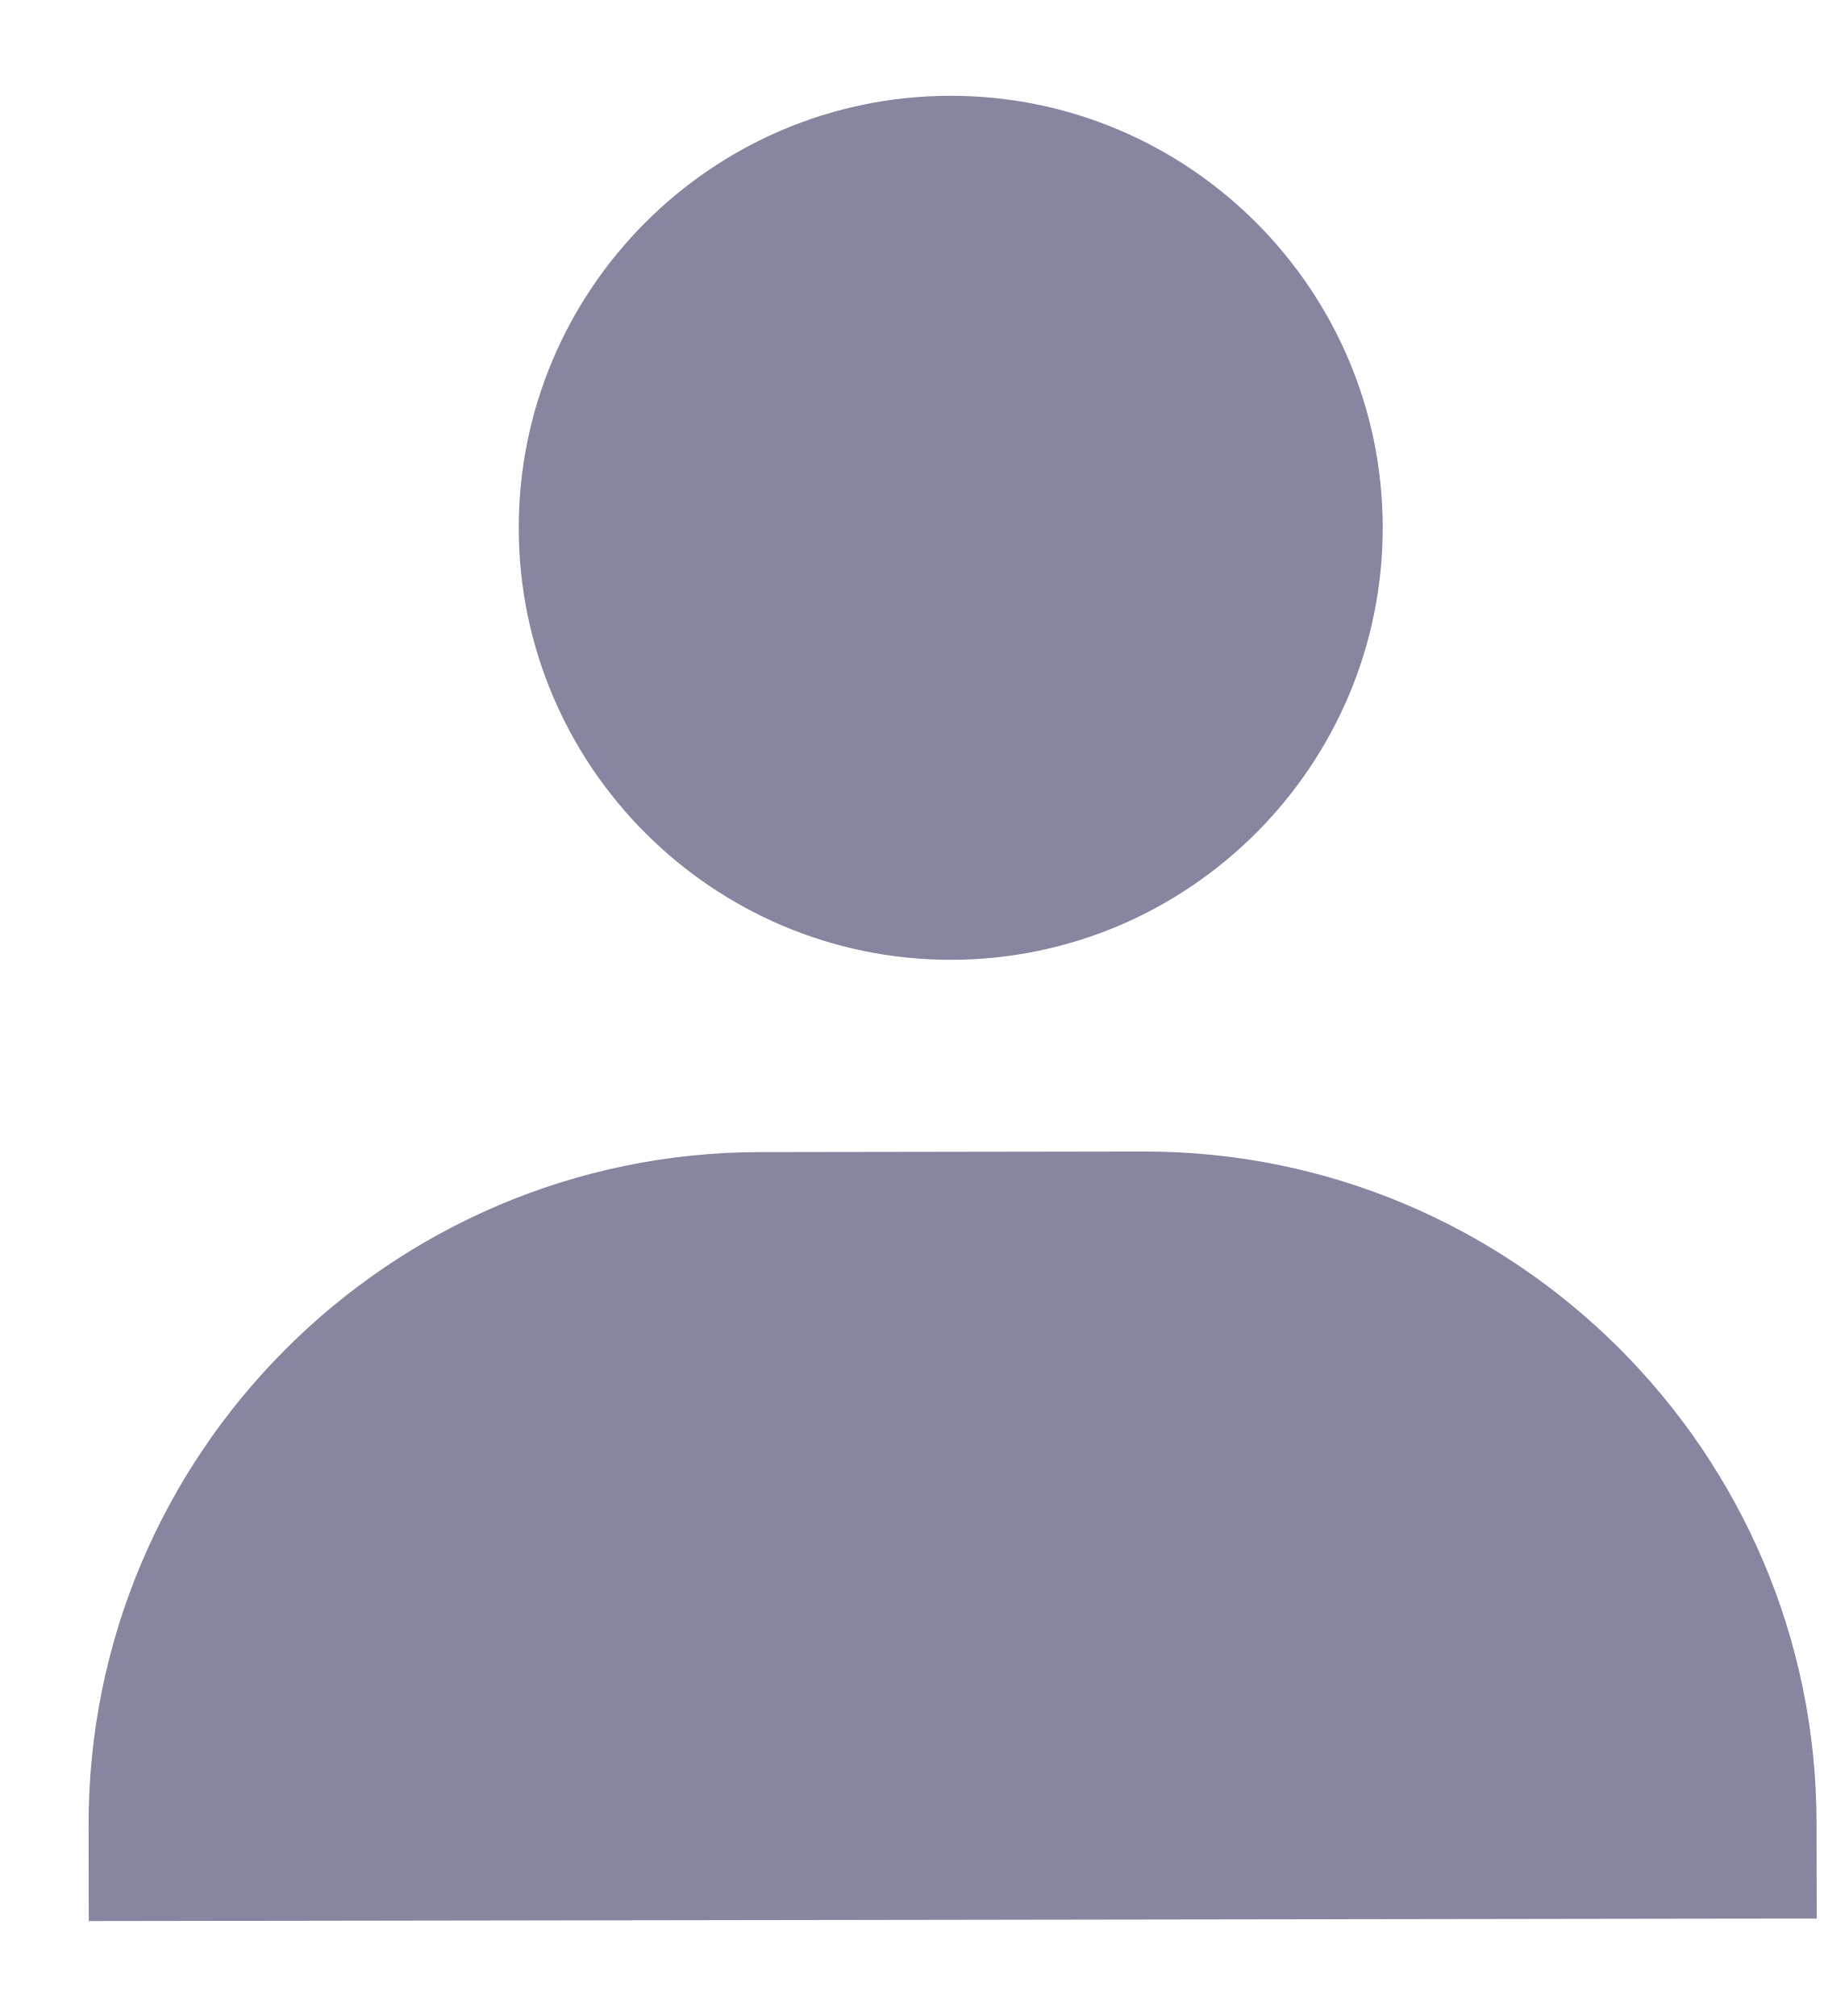
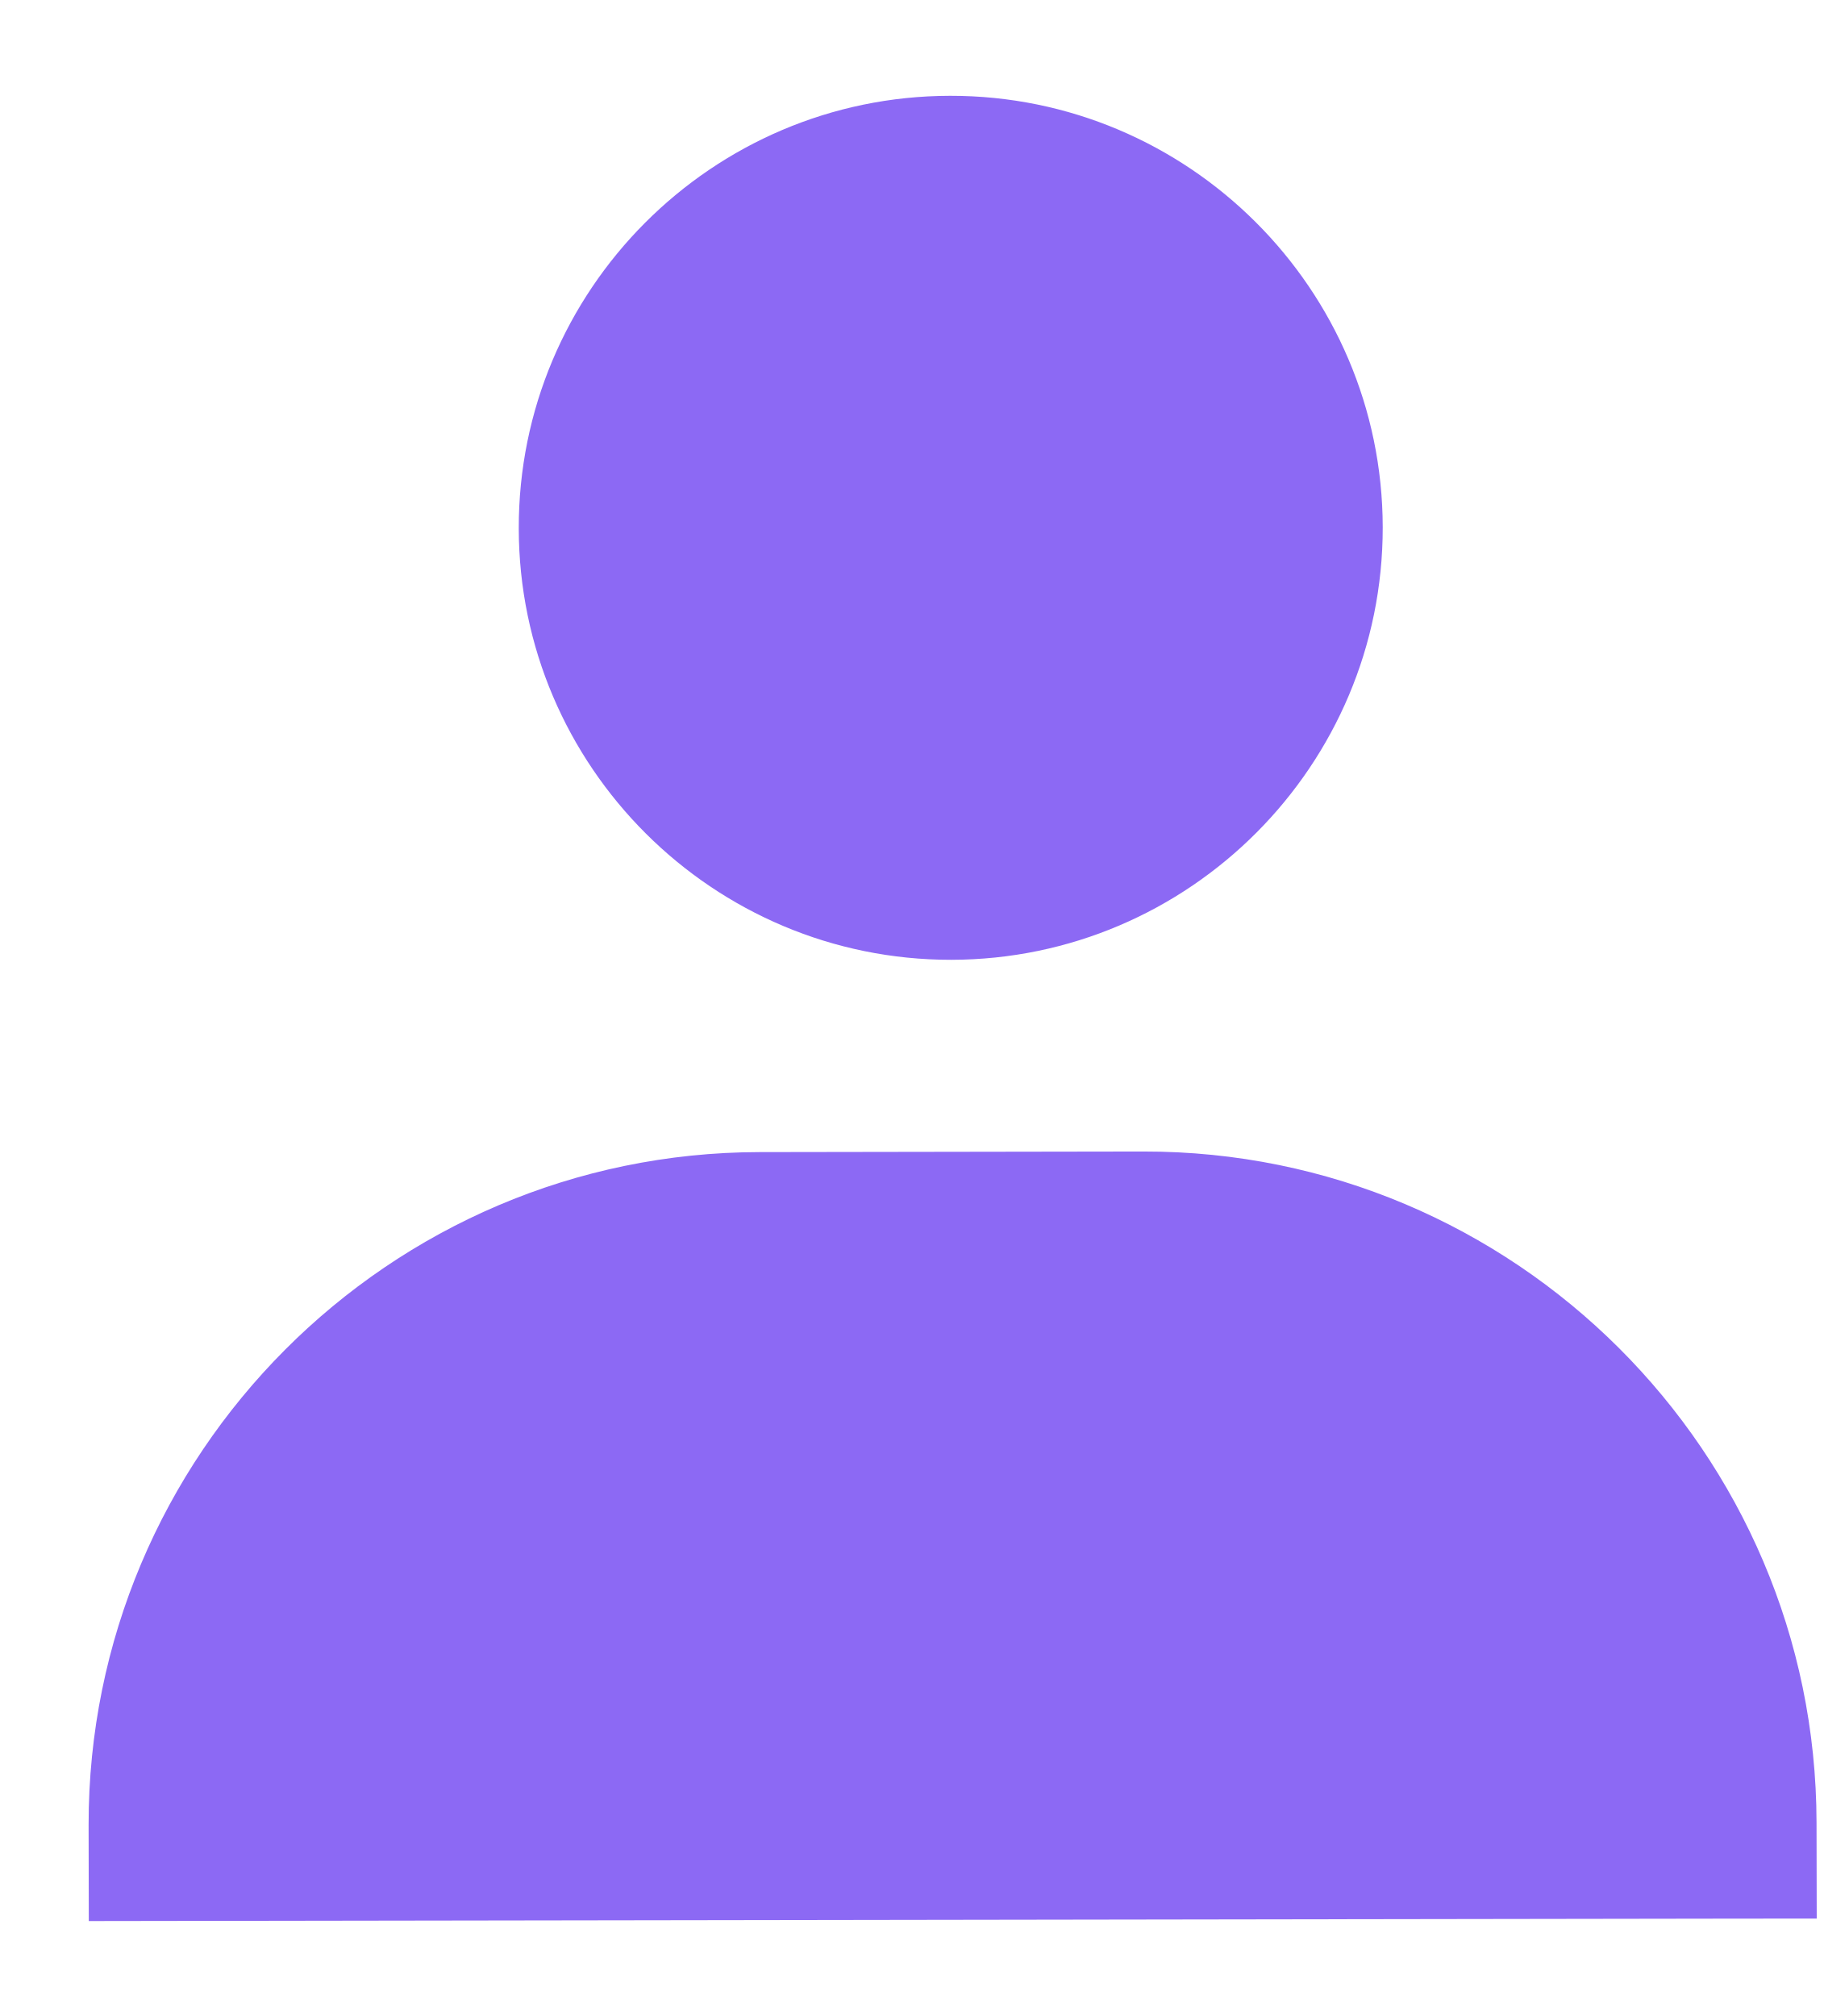
<svg xmlns="http://www.w3.org/2000/svg" width="19" height="21" viewBox="0 0 19 21" fill="none">
-   <path d="M5.404 5.504C5.407 7.985 7.429 10.001 9.91 9.998C12.391 9.994 14.407 7.972 14.404 5.491C14.4 3.01 12.378 0.994 9.897 0.998C7.416 1.001 5.4 3.023 5.404 5.504ZM17.925 19.986L18.925 19.985L18.923 18.985C18.918 15.126 15.772 11.989 11.913 11.995L7.913 12.001C4.053 12.006 0.918 15.152 0.923 19.011L0.925 20.011L17.925 19.986Z" fill="#8686A0" />
+   <path d="M5.404 5.504C5.407 7.985 7.429 10.001 9.91 9.998C12.391 9.994 14.407 7.972 14.404 5.491C14.4 3.01 12.378 0.994 9.897 0.998C7.416 1.001 5.4 3.023 5.404 5.504ZM17.925 19.986L18.925 19.985L18.923 18.985C18.918 15.126 15.772 11.989 11.913 11.995L7.913 12.001C4.053 12.006 0.918 15.152 0.923 19.011L0.925 20.011L17.925 19.986Z" fill="#8C69F4" />
</svg>
